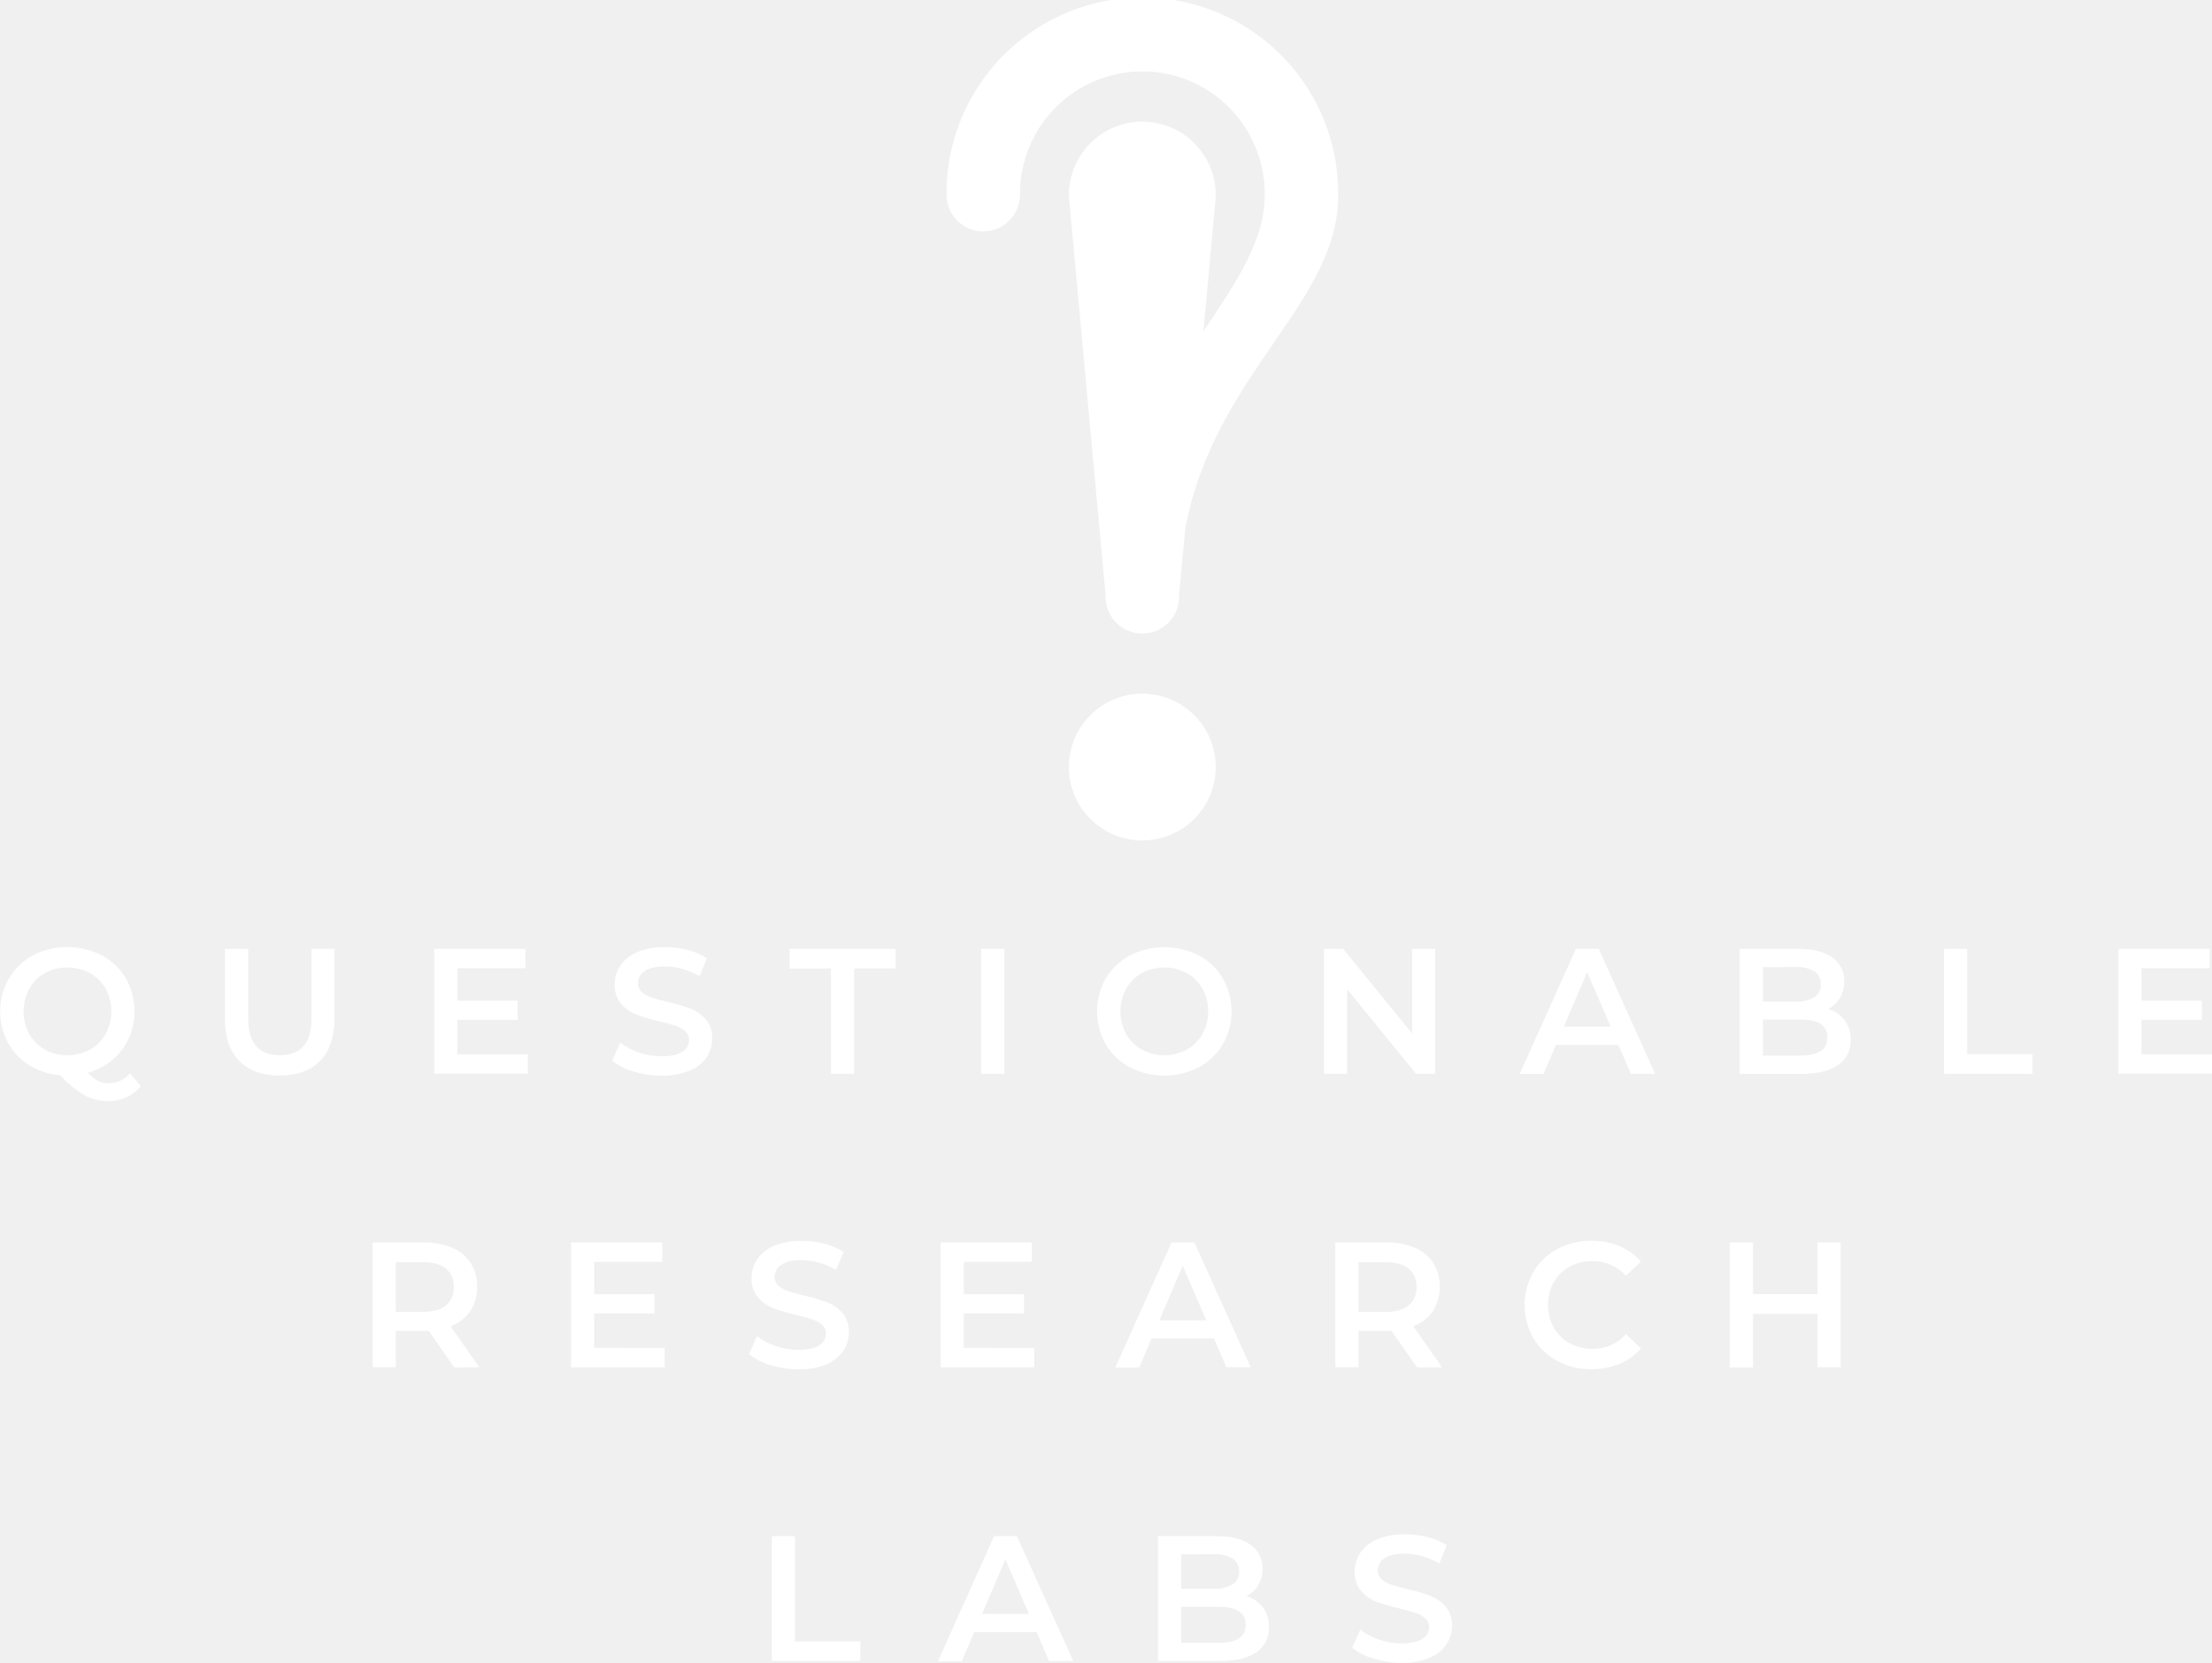
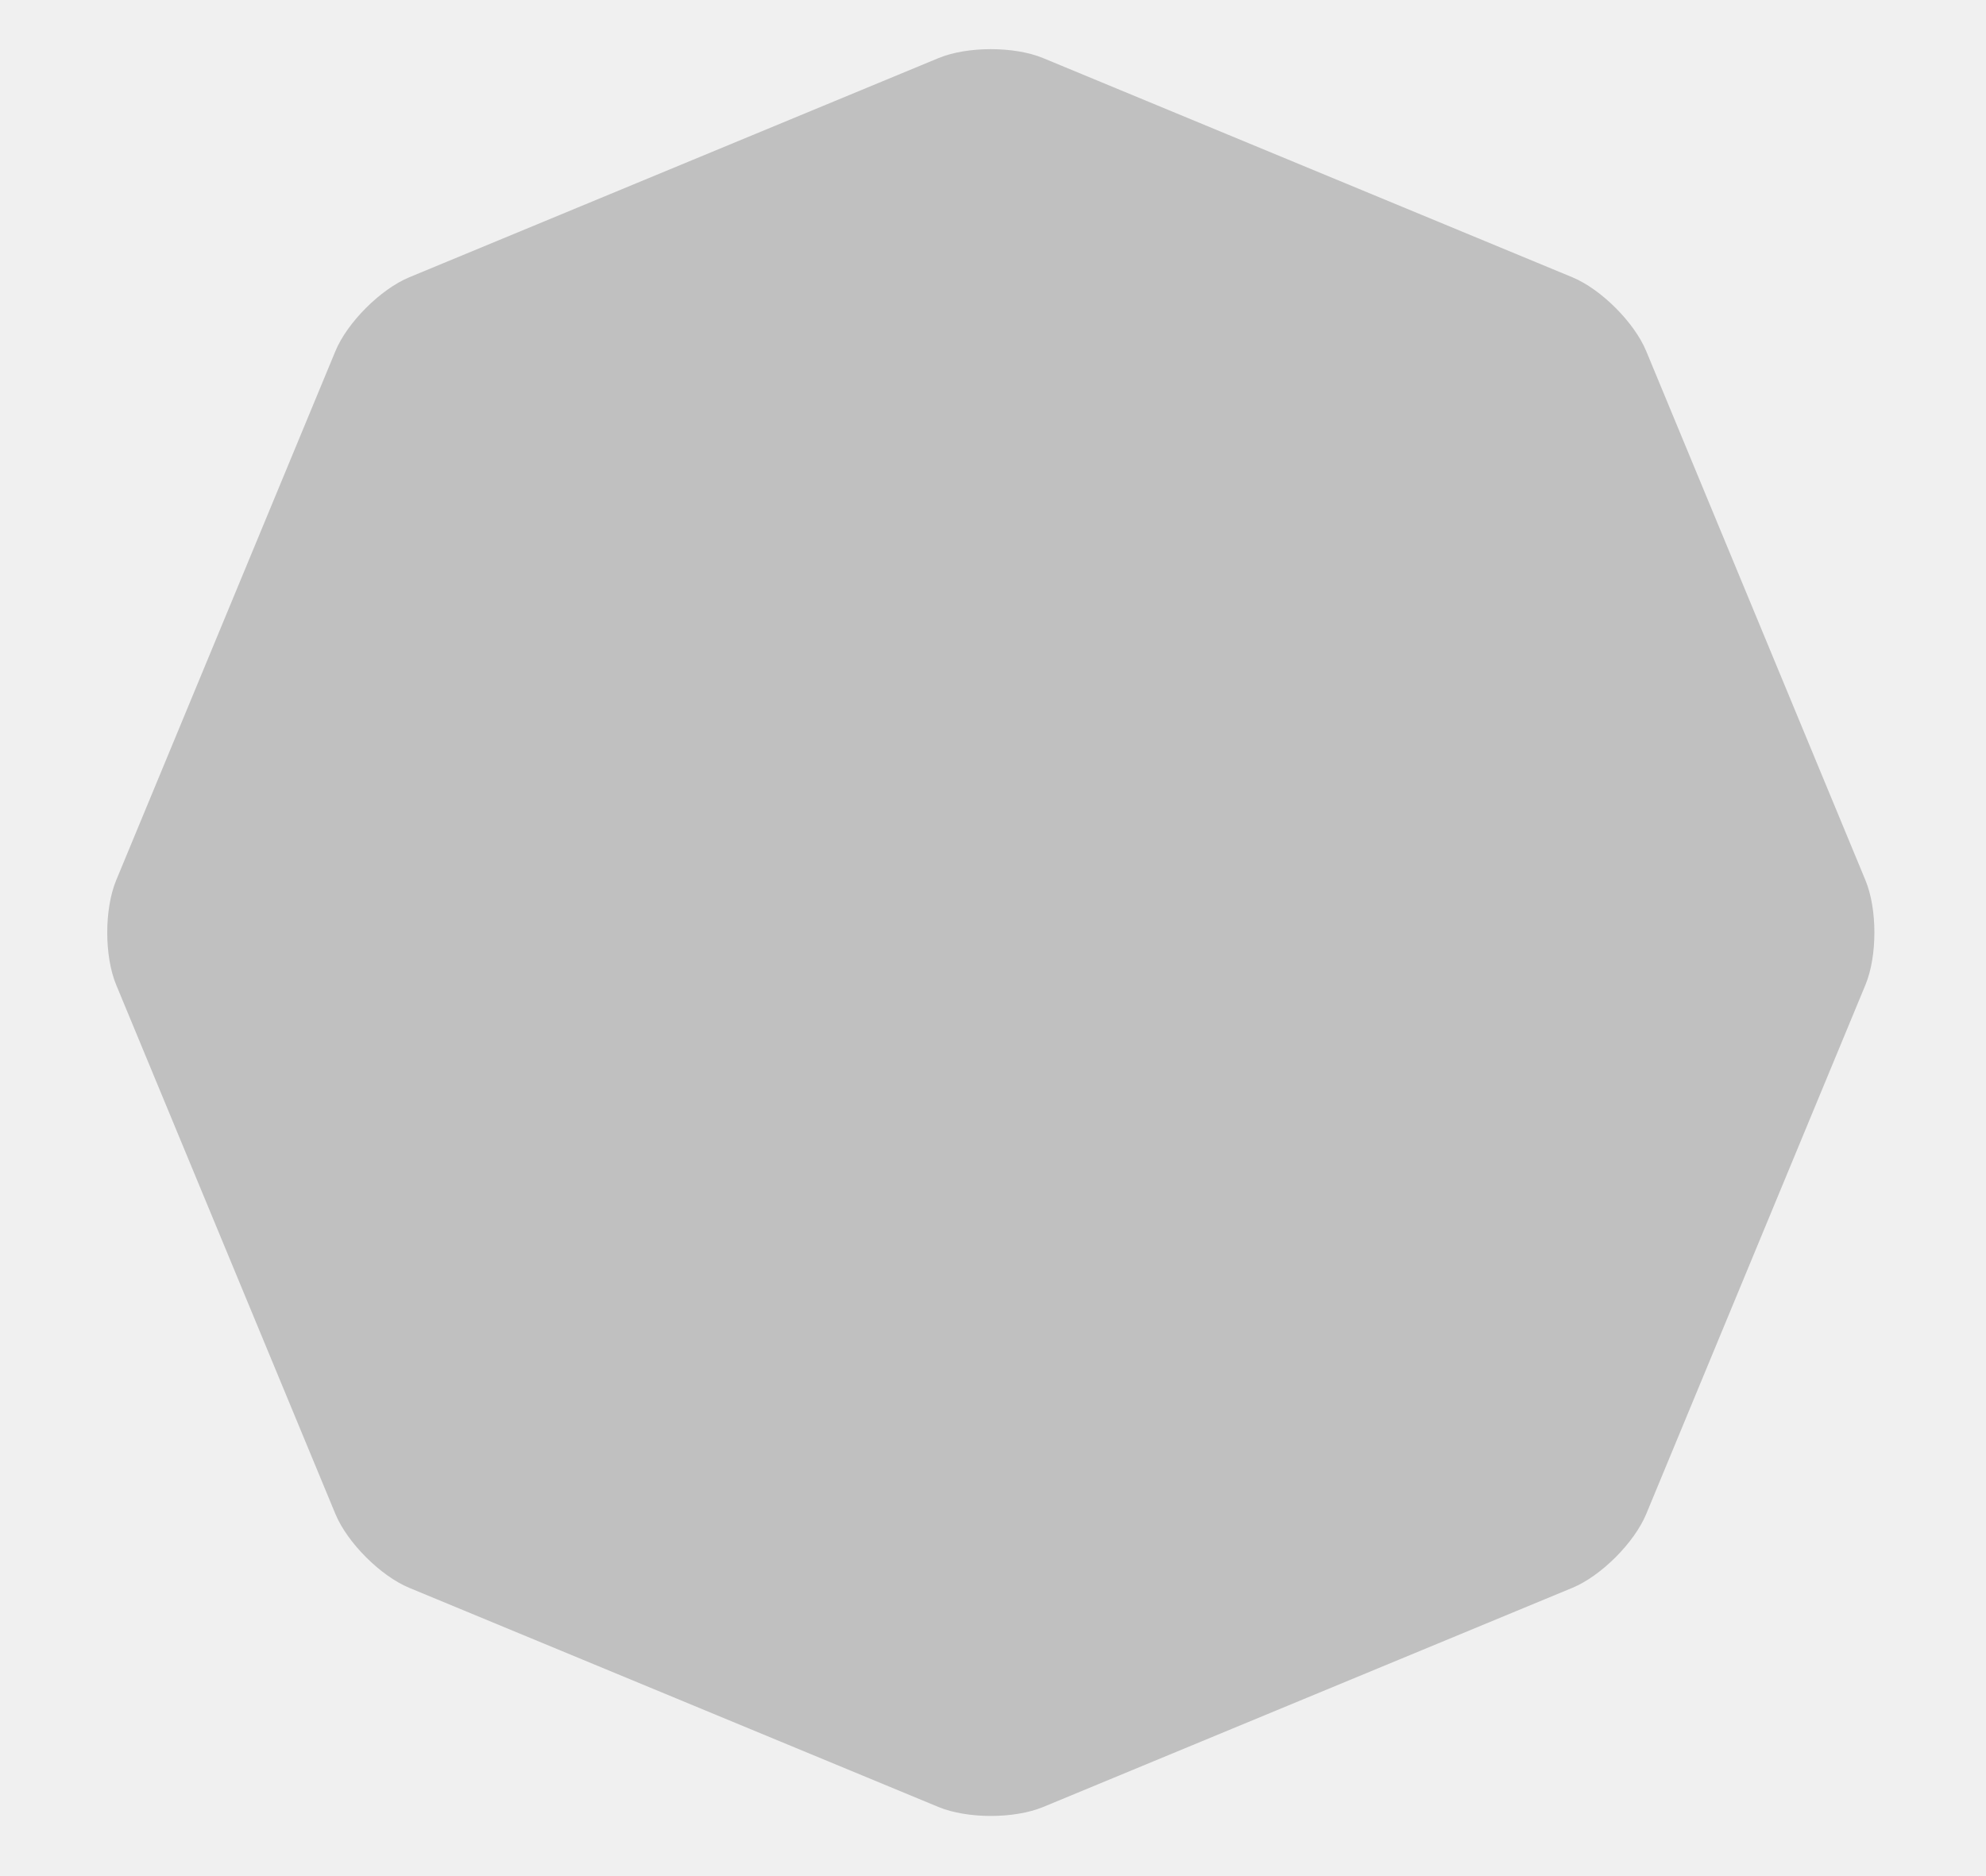
- <svg xmlns="http://www.w3.org/2000/svg" fill="#FFFFFF" viewBox="0 0 685.5 515.44">
-   <path d="M391.93 60.68c0 13.88-8.83 26.88-19 42.05l3.84-41.78a22.76 22.76 0 0 0-34.272-20.108A22.76 22.76 0 0 0 331.26 60.95l11.38 123.73a11.38 11.38 0 0 0 17.162 10.136 11.38 11.38 0 0 0 5.588-10.136l1.92-20.91c9.09-48 47.38-69.67 47.38-103.09a60.68 60.68 0 0 0-91.24-53.199 60.68 60.68 0 0 0-30.11 53.199c.182 6.151 5.221 11.043 11.375 11.043s11.193-4.892 11.375-11.043a37.93 37.93 0 0 1 57.068-33.361A37.93 37.93 0 0 1 391.94 60.68z" />
-   <circle cx="354" cy="237.77" r="22.75" />
-   <path d="M43.63 336.73a12.88 12.88 0 0 1-4.51 3.43 13.51 13.51 0 0 1-5.61 1.16 15.07 15.07 0 0 1-7.3-1.8 33.07 33.07 0 0 1-7.57-6.22 21.06 21.06 0 0 1-9.58-3.12 18.94 18.94 0 0 1-6.63-7 20.65 20.65 0 0 1 .33-19.85 19.05 19.05 0 0 1 7.42-7.2 23.43 23.43 0 0 1 21.34 0 19 19 0 0 1 7.46 7.11 20.66 20.66 0 0 1 .89 18.71 19.19 19.19 0 0 1-5.09 6.64 20.16 20.16 0 0 1-7.57 3.95 11.66 11.66 0 0 0 3.15 2.49 7.27 7.27 0 0 0 3.32.77 8.71 8.71 0 0 0 6.63-3.09zM9.06 320.5a12.66 12.66 0 0 0 4.87 4.87 14.81 14.81 0 0 0 13.93 0 12.59 12.59 0 0 0 4.87-4.87 14.71 14.71 0 0 0 0-14 12.66 12.66 0 0 0-4.87-4.87 14.81 14.81 0 0 0-13.93 0 12.73 12.73 0 0 0-4.87 4.88 14.78 14.78 0 0 0 0 14zm65.14 8.41q-4.48-4.51-4.48-12.92v-21.86h7.19v21.57q0 11.39 9.84 11.39 9.84 0 9.78-11.39v-21.57h7.08v21.84q0 8.42-4.45 12.92-4.45 4.5-12.47 4.5-8.01.02-12.49-4.48zm89.38-2.08v6h-29v-38.7h28.25v6h-21.09v10.06h18.69v5.94h-18.69v10.7zm32.74 5.3a18.07 18.07 0 0 1-6.6-3.37l2.48-5.59a19.42 19.42 0 0 0 5.84 3.07 21.23 21.23 0 0 0 6.94 1.19q4.31 0 6.44-1.38a4.19 4.19 0 0 0 2.13-3.65 3.54 3.54 0 0 0-1.19-2.74 8.42 8.42 0 0 0-3-1.69q-1.83-.6-5-1.38a57.72 57.72 0 0 1-7.16-2.1 11.78 11.78 0 0 1-4.7-3.29 8.84 8.84 0 0 1-2-6.05 10.35 10.35 0 0 1 1.74-5.84 11.76 11.76 0 0 1 5.25-4.17 21.33 21.33 0 0 1 8.6-1.55 27.8 27.8 0 0 1 7 .88 19.2 19.2 0 0 1 5.97 2.56l-2.27 5.58a22.21 22.21 0 0 0-5.3-2.26 19.76 19.76 0 0 0-5.37-.78q-4.26 0-6.33 1.44a4.44 4.44 0 0 0-2.07 3.81 3.42 3.42 0 0 0 1.19 2.71 8.44 8.44 0 0 0 3 1.66q1.83.62 5 1.39a52.31 52.31 0 0 1 7.08 2.07 12.08 12.08 0 0 1 4.72 3.29 8.65 8.65 0 0 1 2 6 10.24 10.24 0 0 1-1.75 5.81 11.83 11.83 0 0 1-5.28 4.14 21.5 21.5 0 0 1-8.62 1.55 29.51 29.51 0 0 1-8.74-1.31zm61.2-31.9H244.7v-6.1h32.84v6.08h-12.83v32.63h-7.19zm46.54-6.1h7.19v38.71h-7.19zm46.09 36.71a19.05 19.05 0 0 1-7.47-7.13 20.57 20.57 0 0 1 0-20.41 19.05 19.05 0 0 1 7.47-7.13 23.43 23.43 0 0 1 21.34 0 19 19 0 0 1 7.46 7.11 20.64 20.64 0 0 1 0 20.45 19 19 0 0 1-7.46 7.11 23.43 23.43 0 0 1-21.34 0zm17.63-5.47a12.59 12.59 0 0 0 4.87-4.87 14.71 14.71 0 0 0 0-14 12.66 12.66 0 0 0-4.87-4.87 14.81 14.81 0 0 0-13.93 0 12.73 12.73 0 0 0-4.87 4.87 14.78 14.78 0 0 0 0 14 12.66 12.66 0 0 0 4.87 4.87 14.81 14.81 0 0 0 13.93 0zm76.96-31.24v38.71h-5.92l-21.34-26.21v26.21h-7.14v-38.71h5.92l21.34 26.21v-26.21zm56.79 29.77h-19.35l-3.82 9h-7.41l17.42-38.77h7.08l17.47 38.71h-7.52zm-2.38-5.64l-7.3-16.92-7.24 16.92zm72.5-2.02a9.79 9.79 0 0 1 1.88 6.11 8.94 8.94 0 0 1-3.87 7.78q-3.87 2.75-11.28 2.74h-19.24v-38.74h18.13q6.85 0 10.56 2.68a8.63 8.63 0 0 1 3.71 7.39 9.63 9.63 0 0 1-1.33 5.08 9 9 0 0 1-3.65 3.43 10.24 10.24 0 0 1 5.09 3.53zm-25.33-16.45v10.67h10.18a10.4 10.4 0 0 0 5.78-1.35 4.46 4.46 0 0 0 2-4 4.52 4.52 0 0 0-2-4 10.31 10.31 0 0 0-5.78-1.36zm20 21.84q0-5.58-8.35-5.58h-11.65v11.17h11.62q8.34 0 8.35-5.59zm36.13-27.5h7.19v32.63h20.23v6.08h-27.42zm83.06 32.7v6h-29v-38.7h28.25v6h-21.1v10.06h18.69v5.94h-18.69v10.7zm-544.72 97.04l-7.91-11.33h-1.49-8.74v11.28h-7.19v-38.69h15.93a21.53 21.53 0 0 1 8.76 1.65 12.69 12.69 0 0 1 5.72 4.76 13.25 13.25 0 0 1 2 7.35 13.09 13.09 0 0 1-2.13 7.52 12.59 12.59 0 0 1-6.11 4.7l8.91 12.72zm-2.6-30.63c-1.63-1.33-4-2-7.14-2h-8.4v15.42h8.41c3.14 0 5.51-.67 7.14-2a7 7 0 0 0 2.43-5.73 6.93 6.93 0 0 0-2.44-5.69zm67.79 24.6v6h-29v-38.71h28.26v6h-21.1v10.07h18.69v5.93h-18.69v10.67zm32.75 5.29a18 18 0 0 1-6.61-3.37l2.49-5.59a19.36 19.36 0 0 0 5.83 3.07 21.06 21.06 0 0 0 6.94 1.19c2.88 0 5-.46 6.44-1.38a4.19 4.19 0 0 0 2.13-3.65 3.51 3.51 0 0 0-1.19-2.74 8.17 8.17 0 0 0-3-1.68q-1.83-.62-5-1.39a56.54 56.54 0 0 1-7.16-2.1 11.75 11.75 0 0 1-4.7-3.29 8.84 8.84 0 0 1-2-6 10.32 10.32 0 0 1 1.74-5.83 11.78 11.78 0 0 1 5.25-4.18 21.36 21.36 0 0 1 8.6-1.55 27.81 27.81 0 0 1 7 .89 19.15 19.15 0 0 1 5.92 2.54l-2.27 5.59a22.49 22.49 0 0 0-5.31-2.27 19.69 19.69 0 0 0-5.36-.78q-4.26 0-6.33 1.44a4.43 4.43 0 0 0-2.08 3.82 3.47 3.47 0 0 0 1.19 2.71 8.65 8.65 0 0 0 3 1.66q1.81.6 5 1.38a51.45 51.45 0 0 1 7.08 2.07 12.22 12.22 0 0 1 4.73 3.29 8.68 8.68 0 0 1 2 6 10.21 10.21 0 0 1-1.74 5.81 11.91 11.91 0 0 1-5.28 4.15 21.55 21.55 0 0 1-8.63 1.54 29.45 29.45 0 0 1-8.68-1.35zm81.78-5.29v6h-29v-38.71h28.26v6h-21.1v10.07h18.69v5.93h-18.69v10.67zm55.7-2.93h-19.36l-3.81 9h-7.41l17.43-38.78h7.07l17.48 38.7h-7.55zm-2.38-5.64l-7.3-16.92-7.24 16.92zm65.31 14.6l-7.91-11.33h-1.49H421v11.28h-7.19v-38.69h15.93a21.53 21.53 0 0 1 8.76 1.65 12.69 12.69 0 0 1 5.72 4.76 14.42 14.42 0 0 1-.13 14.87 12.68 12.68 0 0 1-6.11 4.7l8.9 12.72zm-2.6-30.63q-2.43-2-7.13-2H421v15.42h8.41q4.69 0 7.13-2a7 7 0 0 0 2.43-5.73 6.93 6.93 0 0 0-2.43-5.69zm46.04 28.61a19 19 0 0 1-7.41-7.1 20.76 20.76 0 0 1 0-20.46 19.2 19.2 0 0 1 7.44-7.11 21.84 21.84 0 0 1 10.59-2.57 22.23 22.23 0 0 1 8.68 1.66 17.75 17.75 0 0 1 6.63 4.81l-4.64 4.37a13.55 13.55 0 0 0-10.34-4.53 14.54 14.54 0 0 0-7.14 1.74 12.51 12.51 0 0 0-4.92 4.84 14.81 14.81 0 0 0 0 14 12.51 12.51 0 0 0 4.92 4.84 14.54 14.54 0 0 0 7.17 1.79 13.47 13.47 0 0 0 10.34-4.59l4.64 4.42a17.62 17.62 0 0 1-6.66 4.82 22.42 22.42 0 0 1-8.71 1.65 21.72 21.72 0 0 1-10.59-2.58zm87.85-36.72v38.7h-7.19v-16.55h-20v16.59h-7.18v-38.74h7.19v16h20v-16zm-331.24 91.05h7.19v32.62h20.23v6.08h-27.42zm82.07 29.75H301.9l-3.81 9h-7.41l17.38-38.75h7.07l17.48 38.7h-7.52zm-2.38-5.64l-7.3-16.92-7.24 16.92zm72.49-2.02a9.73 9.73 0 0 1 1.88 6.11 9 9 0 0 1-3.87 7.77q-3.87 2.73-11.28 2.73h-19.24v-38.7H377q6.85 0 10.56 2.68a8.61 8.61 0 0 1 3.7 7.38 9.75 9.75 0 0 1-1.32 5.09 9.14 9.14 0 0 1-3.65 3.43 10.21 10.21 0 0 1 5.08 3.51zm-25.31-16.45v10.67h10.17a10.27 10.27 0 0 0 5.78-1.36 4.45 4.45 0 0 0 2-4 4.52 4.52 0 0 0-2-4 10.36 10.36 0 0 0-5.78-1.35zm20 21.84q0-5.58-8.35-5.59h-11.65v11.17h11.6q8.4 0 8.4-5.58zm39.61 10.47a18 18 0 0 1-6.61-3.38l2.49-5.58a19.82 19.82 0 0 0 5.83 3.07 21.26 21.26 0 0 0 6.94 1.18c2.88 0 5-.45 6.44-1.38a4.18 4.18 0 0 0 2.13-3.65 3.54 3.54 0 0 0-1.19-2.73 8.42 8.42 0 0 0-3-1.69q-1.83-.61-5-1.38a58.25 58.25 0 0 1-7.16-2.1 11.85 11.85 0 0 1-4.7-3.29 8.89 8.89 0 0 1-2-6.06 10.32 10.32 0 0 1 1.74-5.83 11.84 11.84 0 0 1 5.25-4.18 21.34 21.34 0 0 1 8.6-1.54 27.8 27.8 0 0 1 7 .88 19.33 19.33 0 0 1 5.91 2.54l-2.28 5.63a22.49 22.49 0 0 0-5.31-2.27 19.67 19.67 0 0 0-5.36-.77q-4.26 0-6.33 1.43a4.43 4.43 0 0 0-2.08 3.82 3.45 3.45 0 0 0 1.19 2.71 8.69 8.69 0 0 0 3 1.66q1.83.6 5 1.38a53.35 53.35 0 0 1 7.08 2.07 12.22 12.22 0 0 1 4.73 3.29 8.74 8.74 0 0 1 2 6 10.2 10.2 0 0 1-1.74 5.8 11.84 11.84 0 0 1-5.28 4.15 21.55 21.55 0 0 1-8.63 1.55 29.73 29.73 0 0 1-8.66-1.33z" />
+ <svg xmlns="http://www.w3.org/2000/svg" viewBox="0 0 199 188" fill="none" aria-label="Fallstop Logo" style="stroke-width: 8.2;">
+   <path id="FallstopLogoBW-Octagon" stroke="#fff" fill="rgba(0, 0, 0, 0.2)" d="M104.519 181.102C101.638 182.294 96.924 182.294 94.043 181.102L41.015 159.138C38.134 157.946 34.801 154.612 33.608 151.732L11.641 98.7C10.448 95.819 10.448 91.105 11.641 88.224L33.607 35.195C34.8 32.314 38.133 28.981 41.014 27.788L94.044 5.821C96.925 4.628 101.639 4.628 104.52 5.821L157.548 27.787C160.429 28.98 163.762 32.313 164.955 35.194L186.922 88.224C188.115 91.105 188.115 95.819 186.922 98.7L164.956 151.731C163.763 154.611 160.43 157.945 157.549 159.137L104.519 181.102Z" strokeWidth="8.2" />
+   <g id="FallstopLogoBW-FailingLines" stroke="#fff">
+     <path id="FallstopLogoBW-RightFallingLine" d="M99.281 26.655V85.327" stroke-width="8.2" stroke-linecap="round" />
+     <path id="FallstopLogoBW-CenterFallingLine" d="M129.791 38.39V97.062" stroke-width="8.2" stroke-linecap="round" />
+     <path id="FallstopLogoBW-LeftFallingLine" d="M68.771 38.39V97.062" stroke-width="8.2" stroke-linecap="round" />
+   </g>
+   <g id="FallstopLogoBW-Text" fill="#fff">
+     <path id="FallstopLogoBW-S" d="M72.12 151.775C72.12 154.551 70.745 155.939 67.994 155.939H54.306C51.574 155.939 50.208 154.551 50.208 151.775V140.913H57.008V150.203H65.32V141.263L51.69 128.334C50.702 127.383 50.208 126.169 50.208 124.694V114.56C50.208 111.765 51.574 110.367 54.306 110.367H67.994C70.745 110.367 72.12 111.746 72.12 114.502V124.694H65.32V116.104H57.008V124.345L70.638 137.217C71.626 138.149 72.12 139.381 72.12 140.914V151.775V151.775Z" />
+     <path id="FallstopLogoBW-T" d="M97.288 116.394H89.79V155.939H83.019V116.394H75.521V110.366H97.288V116.394Z" />
+     <path id="FallstopLogoBW-O" d="M123.676 151.775C123.676 154.551 122.3 155.939 119.549 155.939H104.786C102.093 155.939 100.746 154.551 100.746 151.775V114.559C100.746 111.764 102.092 110.366 104.786 110.366H119.549C122.3 110.366 123.676 111.764 123.676 114.559V151.775ZM116.875 150.085V116.219H107.546V150.085H116.875Z" />
+     <path id="FallstopLogoBW-P" d="M151.109 135.176C151.109 138.01 149.724 139.428 146.953 139.428H135.939V155.939H129.139V110.366H146.953C149.724 110.366 151.109 111.764 151.109 114.559V135.176V135.176ZM144.251 133.575V116.22H135.939V133.575H144.251Z" />
+   </g>
+   <style>
+         #FallstopLogoBW-FailingLines * {
+             stroke-dasharray: 60;
+             stroke-dashoffset: 60;
+             animation: dash 2s forwards ease;
+     
+         }
+     
+         #FallstopLogoBW-Text * {
+             opacity: 0;
+             animation: fadeIn 1s forwards ease;
+         }
+     
+         #FallstopLogoBW-Octagon {
+             stroke-dasharray: 550;
+             stroke-dashoffset: 550;
+             animation: dash 2s forwards ease;
+         }
+     
+         @keyframes dash {
+             to {
+                 stroke-dashoffset: 0;
+             }
+         }
+     
+         @keyframes fadeIn {
+             to {
+                 opacity: 1;
+             }
+         }
+     </style>
</svg>
